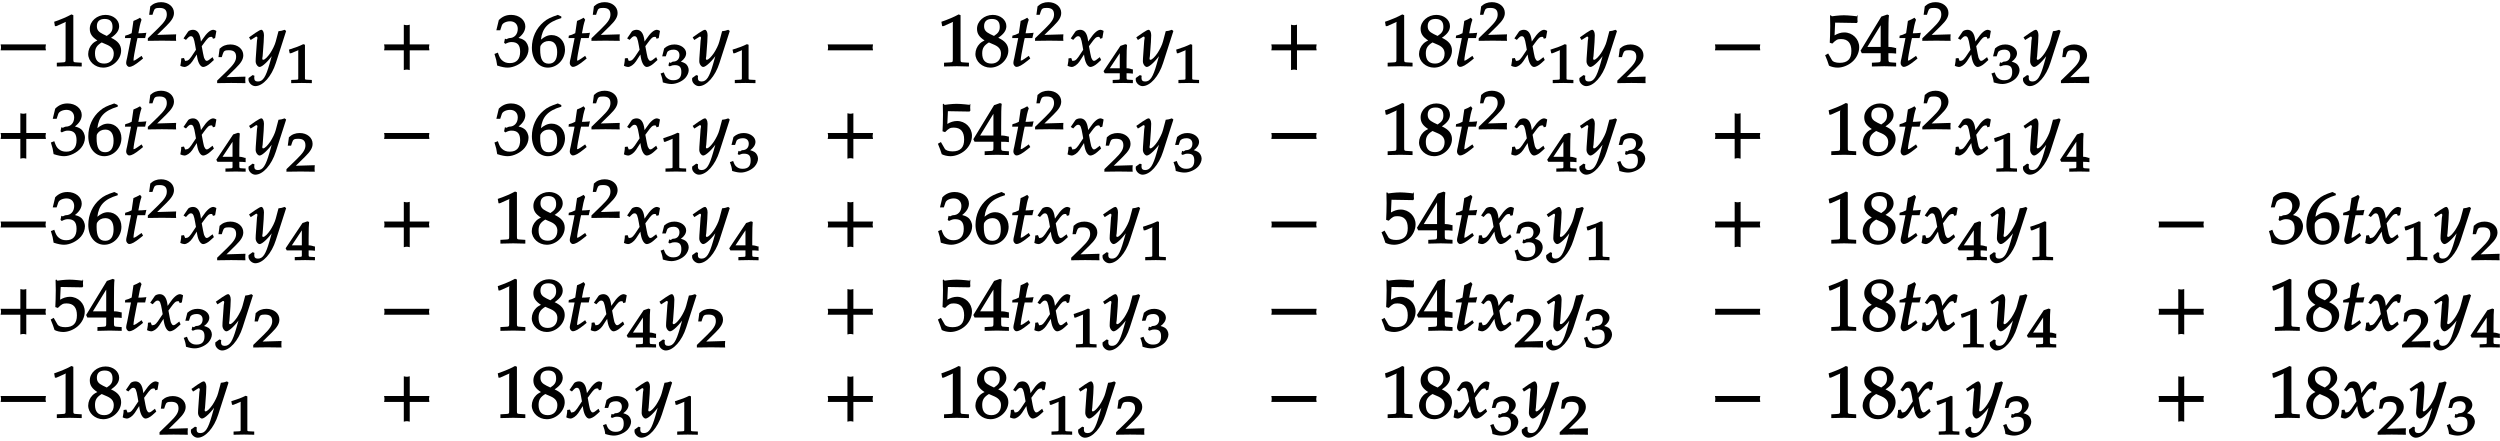
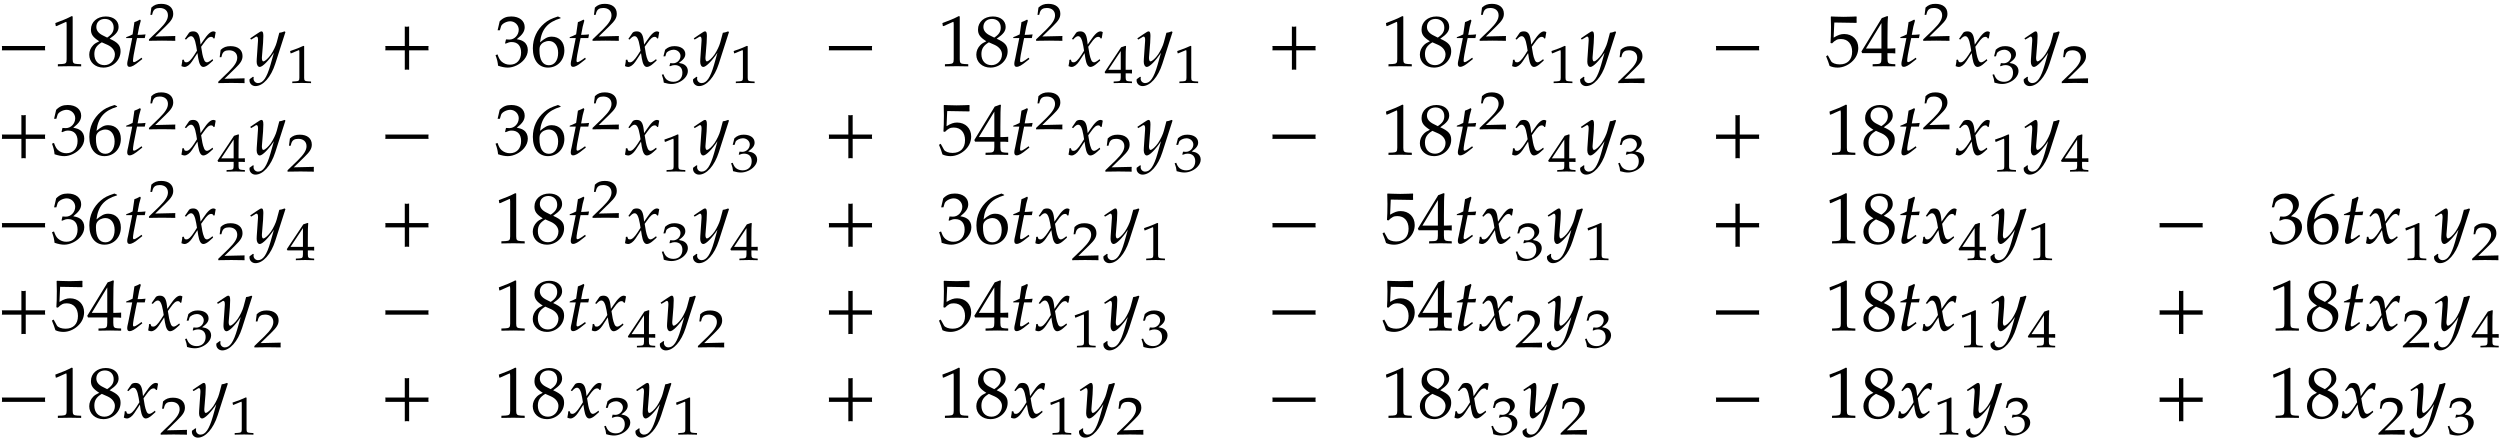
<svg xmlns="http://www.w3.org/2000/svg" xmlns:xlink="http://www.w3.org/1999/xlink" width="552" height="73pt" viewBox="0 0 414 73">
  <defs>
    <symbol overflow="visible" id="a">
-       <path d="M8.266-2.766a1.332 1.332 0 0 1-.047-.359c0-.11.015-.234.062-.484h-7.5c.063.25.063.375.063.484 0 .125 0 .25-.063.5h7.5zm0 0" />
+       <path d="M8.125-2.625c-.016-.125-.031-.25-.031-.36 0-.124.015-.25.031-.359H.953c.031.11.031.235.031.36 0 .109 0 .234-.03.359zm0 0" />
    </symbol>
    <symbol overflow="visible" id="b">
-       <path d="M5.125-.094v-.484l-.75-.047c-.656-.031-.64-.031-.64-.656v-7.172l-.313-.125c-.875.469-1.61.781-2.86 1.219l.125.718h.235l1.547-.687.031-.016c.063 0-.047-.015-.047.266v5.797c0 .625.016.625-.64.656L1-.578v.625L3.125 0l2 .047zm0 0" />
+       <path d="M5 .031v-.36l-.625-.03c-.656-.032-.781-.172-.781-.782v-7.093l-.156-.063c-.782.406-1.626.766-2.72 1.156l.079.5h.125l1.547-.687.031-.016c.063 0 .094.11.094.407v5.796c0 .61-.125.75-.781.782l-.672.03v.36L3.125 0zm0 0" />
    </symbol>
    <symbol overflow="visible" id="c">
-       <path d="M5.672-2.594c0-.953-.563-1.61-1.672-2.11.922-.624 1.344-1.218 1.344-1.937 0-1.03-.985-1.859-2.25-1.859-1.422 0-2.61 1.047-2.61 2.297 0 .812.36 1.36 1.25 1.937-.218.11-.53.266-.796.532a2.443 2.443 0 0 0-.72 1.703C.219-.797 1.345.234 2.704.234c1.547 0 2.969-1.343 2.969-2.828zm-1.219.5c0 1-.61 1.656-1.578 1.656-1.016 0-1.531-.578-1.531-1.687 0-.875.312-1.328 1.11-1.813l.937.407c.75.344 1.062.797 1.062 1.437zM4.25-6.516c0 .688-.25 1.047-.953 1.5l-.625-.296c-.766-.375-1.016-.72-1.016-1.329 0-.78.453-1.187 1.297-1.187.875 0 1.297.437 1.297 1.312zm0 0" />
+       <path d="M5.547-2.469c0-.953-.438-1.469-1.813-2.078 1.094-.75 1.485-1.25 1.485-1.969 0-1.03-.86-1.718-2.125-1.718-1.422 0-2.453.906-2.453 2.156 0 .812.312 1.266 1.375 1.953-.5.234-.704.36-.97.61-.452.453-.687 1-.687 1.609 0 1.234.985 2.14 2.344 2.14 1.547 0 2.844-1.218 2.844-2.703zm-.938.516c0 1-.765 1.781-1.734 1.781C1.859-.172 1.203-.89 1.203-2c0-.875.344-1.422 1.234-1.953l.954.422c.75.344 1.218.922 1.218 1.578zm-.203-4.438c0 .688-.312 1.157-1.078 1.657l-.656-.329c-.766-.359-1.14-.843-1.14-1.437 0-.797.577-1.328 1.421-1.328.875 0 1.453.578 1.453 1.437zm0 0" />
    </symbol>
    <symbol overflow="visible" id="d">
-       <path d="M3.703-5.516c-.453.047-.86.063-1.156.063.172-.984.297-1.578.531-2.25l-.25-.328a7.16 7.16 0 0 1-1.094.531l-.296 2.031c-.391.203-.704.328-1.063.407l-.047.406h1l-.64 3.25C.625-1.11.53-.813.53-.5c0 .297.266.61.5.61.422 0 .922-.282 1.86-1.032.218-.172.14-.125.437-.36l-.25-.437-.672.469c-.36.25-.484.313-.625.313-.093 0-.031.046-.031-.11 0-.297.156-1.234.516-3l.14-.61h1.266l.203-.89zm0 0" />
+       <path d="M3.703-5.266c-.453.047-.86.079-1.312.079.187-1.125.328-1.704.53-2.36l-.124-.172c-.235.14-.563.282-.938.422l-.296 2.031c-.516.25-.829.391-1.047.454l-.032.156H1.5L.828-1.281c-.062.297-.156.593-.156.906 0 .297.125.484.36.484.421 0 .827-.234 1.765-1 .219-.156.14-.109.375-.296l-.125-.22-.531.376c-.36.25-.594.36-.735.36-.093 0-.156-.095-.156-.235 0-.313.14-1.25.516-3.016l.156-.734h1.281zm0 0" />
    </symbol>
    <symbol overflow="visible" id="f">
-       <path d="M5.875-5.875c-.14-.078-.344-.156-.453-.156-.469 0-1.063.468-1.797 1.578l-.453.656.25.094-.078-.578c-.14-1.188-.594-1.75-1.297-1.75-.313 0-.688.14-.797.297L.484-4.61l.407.25c.437-.485.578-.61.812-.61.39 0 .516.36.719 1.532l.125.718-.438.656C1.594-1.25 1.297-.905.953-.905c-.172 0-.172.078-.203.015l-.188-.468-.453.062c0 .36-.03.516-.093.89-.032.141-.047.173-.063.329.219.125.531.203.672.203.39 0 .953-.375 1.328-.938l.906-1.406-.234-.094.125.829c.172 1.015.578 1.609 1 1.609.266 0 .75-.234 1.125-.578l.64-.578-.218-.469c-.578.453-.766.61-.953.61-.188 0-.25-.094-.453-.5.015.046-.11-.407-.172-.75L3.5-3.313l.39-.532c.563-.765.782-1.015 1.157-1.015.187 0 .187-.032.312.312l.36-.11.203-1.171zm0 0" />
+       <path d="M5.781-5.64c-.14-.079-.25-.126-.36-.126-.468 0-.952.438-1.687 1.532l-.453.656-.062-.563c-.14-1.187-.469-1.625-1.172-1.625-.313 0-.578.094-.688.25l-.687 1 .203.11c.36-.407.594-.563.828-.563.39 0 .656.485.86 1.657l.124.75-.468.734C1.703-1.031 1.297-.641.953-.641.781-.64.641-.687.625-.75l-.14-.344-.235.047c0 .234-.016.39-.094.766-.031.156-.031.187-.047.265.172.094.375.141.516.141.39 0 .86-.344 1.234-.906l.907-1.39.125.827C3.062-.328 3.328.125 3.75.125c.266 0 .656-.203 1.031-.547l.578-.516-.093-.234c-.438.36-.735.531-.922.531C4.156-.64 4-.75 3.89-.984a4.761 4.761 0 0 1-.313-1.032l-.203-1.203.422-.578c.547-.781.875-1.062 1.25-1.062.187 0 .328.109.39.28l.172-.046zm0 0" />
    </symbol>
    <symbol overflow="visible" id="g">
-       <path d="M5.953-5.875l-.203-.156c-.375.14-.64.203-1.016.234l-.453 1.703c-.14.563-.531 1.344-.922 1.938-.421.61-.89 1.094-1.156 1.094-.265 0-.11-.438-.094-.594l.172-2.328c.031-.36.047-.829.047-1.157 0-.53-.219-.89-.422-.89-.156 0-.422.125-1 .515L-.14-4.78l.266.437.734-.453c.063-.047.125-.11.204-.11.312 0 .125.485.109.673L.969-1.328l-.016.484c-.015.5.36.969.656.969.454 0 1.547-1.047 2.438-2.39l-.234-.094-.579 2.03c-.609 2.126-1.078 2.86-1.906 2.86-.422 0-.61-.187-.61-.61 0-.062.016-.155.032-.343l-.297-.11-.672.485c-.015.156-.015.219-.015.281 0 .516.578 1.063 1.125 1.063 1.265 0 2.703-1.61 3.406-3.828L6-5.828zm0 0" />
+       <path d="M5.86-5.656l-.141-.11c-.344.141-.61.204-.875.235l-.422 1.578c-.14.562-.563 1.437-.953 2.015-.422.61-1 1.141-1.266 1.141-.265 0-.25-.578-.234-.734l.187-2.313c.016-.375.047-.828.047-1.172 0-.53-.094-.75-.297-.75-.156 0-.312.094-.89.485L.03-4.61l.14.203.595-.344c.062-.063.218-.156.296-.156.313 0 .266.61.25.812L1.11-1.187l-.015.468c0 .5.218.844.515.844.454 0 1.454-1.016 2.344-2.36L3.375-.187c-.61 2.11-1.219 2.985-2.047 2.985a.737.737 0 0 1-.75-.735c0-.062.016-.156.031-.265L.484 1.75l-.562.406c-.016.078-.016.156-.016.203 0 .516.438.938.985.938 1.265 0 2.578-1.485 3.28-3.688zm0 0" />
    </symbol>
    <symbol overflow="visible" id="i">
-       <path d="M8.266-2.766a1.332 1.332 0 0 1-.047-.359c0-.11.015-.234.062-.484h-3.25v-3.266c-.25.063-.375.078-.484.078-.125 0-.25-.016-.5-.078v3.266H.78c.063.25.063.375.063.484 0 .125 0 .25-.063.5h3.266V.641c.25-.063.375-.079.5-.079.11 0 .234.016.484.079v-3.266h3.25zm0 0" />
+       <path d="M8.125-2.625c-.016-.125-.031-.25-.031-.36 0-.124.015-.25.031-.359H4.906v-3.234c-.125.031-.25.047-.36.047-.124 0-.25-.016-.359-.047v3.234H.954c.031.11.031.235.031.36 0 .109 0 .234-.03.359h3.234V.594c.109-.016.234-.031.359-.031.11 0 .234.015.36.03v-3.218zm0 0" />
    </symbol>
    <symbol overflow="visible" id="j">
-       <path d="M5.656-2.813c0-.562-.281-1.171-.703-1.468-.297-.219-.672-.344-.953-.407.734-.562 1.125-1.203 1.125-1.906 0-1.062-1.016-1.906-2.344-1.906-.812 0-1.453.266-2.047.86L.328-5.954h.64l.266-.797c.125-.406.75-.688 1.375-.688.766 0 1.266.5 1.266 1.25 0 .907-.563 1.532-1.406 1.532-.11 0-.469.187-.469.187l-.25-.093-.14.671.202.188C2.297-3.938 2.516-4 2.845-4c1 0 1.422.516 1.422 1.594 0 1.219-.579 1.89-1.704 1.89-.546 0-.937-.14-1.296-.468C.984-1.25.859-1.438.578-2.25l-.562.219C.28-1.234.375-.797.469-.11c.765.25 1.281.343 1.734.343.953 0 2.14-.562 2.813-1.375.406-.484.64-1.109.64-1.671zm0 0" />
+       <path d="M5.516-2.672c0-.578-.235-1.078-.657-1.375-.312-.219-.578-.312-1.171-.422C4.64-5.219 5-5.766 5-6.469c0-1.062-.89-1.765-2.219-1.765-.812 0-1.344.218-1.922.796L.516-5.952H.89l.203-.672c.14-.406.89-.813 1.515-.813.766 0 1.407.641 1.407 1.391 0 .89-.704 1.64-1.547 1.64-.11 0-.563-.03-.563-.03l-.156.64.094.063c.453-.204.672-.266 1-.266 1 0 1.562.64 1.562 1.734 0 1.22-.718 2.016-1.843 2.016a2.035 2.035 0 0 1-1.391-.516C.89-1.03.734-1.296.5-1.953l-.328.125c.266.734.36 1.156.422 1.75.64.219 1.156.312 1.61.312.952 0 2.046-.53 2.702-1.328.407-.5.61-1.015.61-1.578zm0 0" />
    </symbol>
    <symbol overflow="visible" id="k">
-       <path d="M5.719-2.75c0-1.375-.953-2.406-2.219-2.406-.703 0-1.25.328-1.766.75.22-1.844 1.094-2.89 3.375-3.563v-.265L4.531-8.5c-1.156.39-1.75.656-2.36 1.188C.939-6.282.235-4.72.235-3.079.234-1.11 1.344.234 2.875.234c1.563 0 2.844-1.359 2.844-2.984zm-1.297.422c0 1.234-.469 1.906-1.39 1.906-1.016 0-1.423-.734-1.423-2.344 0-.406 0-.546.141-.75.266-.406.719-.656 1.297-.656.906 0 1.375.656 1.375 1.844zm0 0" />
+       <path d="M5.594-2.625C5.594-4 4.766-4.891 3.5-4.891c-.703 0-1.14.282-1.938.938.25-2.172 1.266-3.344 3.407-3.985v-.093l-.438-.203c-1.156.375-1.64.625-2.25 1.14C1.047-6.047.375-4.594.375-2.954c0 1.97.969 3.188 2.5 3.188 1.563 0 2.719-1.218 2.719-2.859zm-1.032.422c0 1.25-.609 2.047-1.53 2.047-1.016 0-1.563-.875-1.563-2.469 0-.422.047-.656.187-.86.25-.406.813-.687 1.39-.687.907 0 1.517.797 1.517 1.969zm0 0" />
    </symbol>
    <symbol overflow="visible" id="n">
-       <path d="M5.625-3.156c0-1.344-1.11-2.438-2.469-2.438-.578 0-1.11.188-1.61.485l.095-2.11 3.578.063.14-.157c-.03-.265-.03-.343-.03-.515 0-.188 0-.266.03-.531l-.093-.11v.203s-1.375-.171-2.188-.171c-.812 0-1.984.171-1.984.171L.89-8.469l-.094.11.031 1.687C.828-5.625.781-4.5.75-3.89l.422.141c.625-.625.844-.75 1.437-.75 1.141 0 1.72.672 1.72 1.969 0 1.328-.626 1.969-1.923 1.969-.656 0-1.156-.172-1.312-.485l-.61-1.062-.5.28c.297.735.454 1.126.641 1.735.344.188.922.328 1.438.328.812 0 1.75-.375 2.406-.953.734-.64 1.156-1.547 1.156-2.437zm0 0" />
+       <path d="M5.484-3.031c0-1.344-.968-2.297-2.328-2.297-.578 0-1 .156-1.75.594l.11-2.5 3.64.062.063-.062c-.016-.22-.016-.282-.016-.47 0-.187 0-.25.016-.468l-.063-.062s-1.265.062-2.078.062C2.266-8.172 1-8.234 1-8.234l-.063.062.032 1.64c0 1.048-.031 2.157-.078 2.688l.25.063c.562-.563.875-.719 1.468-.719 1.141 0 1.86.813 1.86 2.094 0 1.328-.766 2.11-2.063 2.11-.656 0-1.25-.22-1.422-.532l-.546-.985-.282.172C.437-.953.578-.578.734-.047c.344.172.813.281 1.329.281.812 0 1.656-.343 2.312-.921.734-.641 1.11-1.454 1.11-2.344zm0 0" />
    </symbol>
    <symbol overflow="visible" id="o">
-       <path d="M5.766-.094v-.484l-.704-.047c-.578-.031-.578-.063-.578-.781v-.75c.579 0 .829 0 1.282.062v-1L5.734-3s-.671-.188-1.062-.188h-.188v-1.53c0-2.126.016-3.157.094-3.72l-.281-.124-.984.343-3.438 5.64.203.423h3.125v.75c0 .718.016.765-.578.781l-.875.047v.625L3.813 0l1.953.047zM3.344-3.188H1l2.438-3.984-.235-.094v4.079zm0 0" />
+       <path d="M5.64.031v-.36l-.577-.03c-.579-.032-.72-.188-.72-.907v-.89c.72 0 .97 0 1.298.047v-.86s-.579.047-.97.047h-.327v-1.672c0-2.125.031-3.156.093-3.64l-.14-.063-.89.328L.03-2.437l.125.28h3.188v.891c0 .72-.125.891-.719.907l-.734.03v.36L3.812 0zM3.345-2.922H.78L3.344-7.14zm0 0" />
    </symbol>
    <symbol overflow="visible" id="e">
-       <path d="M4.75-.11c-.016-.187-.016-.265-.016-.39s0-.203.032-.547l-3.141.094 1.5-1.469c.938-.922 1.281-1.5 1.281-2.172 0-1.015-.906-1.781-2.14-1.781-.688 0-1.282.219-1.782.703l-.187 1.39h.547l.172-.53c.156-.516.359-.61 1-.61.843 0 1.203.344 1.203 1.094 0 .672-.36 1.234-1.453 2.297L.078-.391v.422L2.406 0l2.36.031zm0 0" />
+       <path d="M4.594.031c-.016-.187-.016-.281-.016-.406 0-.11 0-.203.016-.39l-3.328.078 1.75-1.704c.937-.906 1.234-1.39 1.234-2.062 0-1.016-.75-1.64-1.984-1.64-.688 0-1.172.171-1.641.624L.469-4.266H.75l.11-.406c.171-.516.515-.734 1.156-.734.828 0 1.359.468 1.359 1.218 0 .672-.406 1.329-1.484 2.391L.234-.203V.03L2.391 0zm0 0" />
    </symbol>
    <symbol overflow="visible" id="h">
-       <path d="M4.281-.11V-.5l-.656-.031c-.531-.031-.484.015-.484-.453v-5.344l-.282-.094c-.625.313-1.312.578-2.375.906l.125.594h.22l1.25-.516h.03c.047 0-.078-.062-.078.157v4.297c0 .468.047.421-.469.453L.86-.5v.531L2.61 0l1.672.031zm0 0" />
+       <path d="M4.125.031v-.265l-.516-.032c-.515-.03-.625-.125-.625-.578v-5.25L2.86-6.14c-.625.297-1.312.563-2.203.86l.078.375h.094l1.25-.516.031-.016c.047 0 .079.094.079.297v4.297c0 .453-.11.547-.626.578l-.546.032V.03L2.594 0zm0 0" />
    </symbol>
    <symbol overflow="visible" id="l">
-       <path d="M4.703-2.125c0-.422-.234-.89-.578-1.11a2.69 2.69 0 0 0-.719-.296c.531-.36.875-.875.875-1.39 0-.798-.875-1.454-1.937-1.454-.656 0-1.203.203-1.703.656L.312-4.406h.594l.219-.64c.11-.298.563-.47 1.078-.47.61 0 .969.344.969.907 0 .656-.406 1.078-1.094 1.078-.078 0-.344.203-.344.203l-.265-.094-.125.531.203.141c.39-.172.578-.203.844-.203.796 0 1.093.328 1.093 1.14 0 .907-.421 1.36-1.328 1.36-.437 0-.719-.094-1.015-.344C.906-1 .828-1.094.578-1.75l-.531.188c.234.609.312.937.375 1.468C1.078.11 1.5.172 1.875.172c.766 0 1.75-.422 2.281-1.016.328-.375.547-.86.547-1.281zm0 0" />
+       <path d="M4.547-1.984c0-.422-.203-.797-.547-1.016-.234-.156-.469-.234-.938-.313.766-.546 1.063-.953 1.063-1.468 0-.797-.719-1.313-1.797-1.313-.64 0-1.078.172-1.547.594L.5-4.406h.313l.156-.5c.11-.297.719-.594 1.219-.594.624 0 1.14.469 1.14 1.031 0 .657-.562 1.219-1.25 1.219-.078 0-.453-.031-.453-.031l-.125.469.078.046c.36-.14.547-.187.797-.187.813 0 1.266.469 1.266 1.265 0 .907-.579 1.5-1.485 1.5-.437 0-.828-.124-1.125-.374C.813-.766.671-.97.5-1.438l-.266.078C.437-.813.516-.5.563-.047c.515.156.937.219 1.296.219.782 0 1.657-.39 2.188-.984.328-.36.5-.75.5-1.172zm0 0" />
    </symbol>
    <symbol overflow="visible" id="m">
-       <path d="M4.797-.11V-.5l-.61-.031c-.468-.031-.437-.016-.437-.547v-.531c.422 0 .625.015 1.047.062v-.781l-.047.094s-.578-.204-.89-.204h-.11V-3.53c0-1.578.031-2.344.078-2.781l-.281-.11-.813.281-2.796 4.188.187.344h2.5v.53c0 .532.063.532-.406.548L1.453-.5v.531L3.172 0l1.625.031zm-2-2.328H.969l1.922-2.89-.266-.094v2.984zm0 0" />
+       <path d="M4.64.031v-.265l-.468-.032c-.469-.03-.578-.14-.578-.671v-.657c.578 0 .781 0 1.047.032v-.625s-.47.015-.782.015h-.265V-3.39c0-1.578.015-2.343.062-2.703l-.11-.047-.702.235-2.735 4.11.11.202H2.78v.657c0 .53-.11.656-.578.671l-.594.032V.03L3.172 0zM2.782-2.172H.72l2.062-3.11zm0 0" />
    </symbol>
  </defs>
-   <use xlink:href="#a" x="-.678" y="10.965" />
-   <use xlink:href="#b" x="8.408" y="10.965" />
-   <use xlink:href="#c" x="14.386" y="10.965" />
-   <use xlink:href="#d" x="20.363" y="10.965" />
-   <use xlink:href="#e" x="24.404" y="6.733" />
-   <use xlink:href="#f" x="29.905" y="10.965" />
-   <use xlink:href="#e" x="35.882" y="13.738" />
-   <use xlink:href="#g" x="41.383" y="10.965" />
-   <use xlink:href="#h" x="47.36" y="13.738" />
-   <use xlink:href="#i" x="62.823" y="10.965" />
-   <use xlink:href="#j" x="81.868" y="10.965" />
-   <use xlink:href="#k" x="87.845" y="10.965" />
-   <use xlink:href="#d" x="93.823" y="10.965" />
-   <use xlink:href="#e" x="97.868" y="6.733" />
-   <use xlink:href="#f" x="103.368" y="10.965" />
-   <use xlink:href="#l" x="109.346" y="13.738" />
-   <use xlink:href="#g" x="114.846" y="10.965" />
-   <use xlink:href="#h" x="120.824" y="13.738" />
-   <use xlink:href="#a" x="136.287" y="10.965" />
-   <use xlink:href="#b" x="155.332" y="10.965" />
-   <use xlink:href="#c" x="161.309" y="10.965" />
-   <use xlink:href="#d" x="167.287" y="10.965" />
-   <use xlink:href="#e" x="171.331" y="6.733" />
-   <use xlink:href="#f" x="176.832" y="10.965" />
-   <use xlink:href="#m" x="182.809" y="13.738" />
-   <use xlink:href="#g" x="188.31" y="10.965" />
-   <use xlink:href="#h" x="194.287" y="13.738" />
-   <use xlink:href="#i" x="209.75" y="10.965" />
-   <use xlink:href="#b" x="228.795" y="10.965" />
-   <use xlink:href="#c" x="234.772" y="10.965" />
-   <use xlink:href="#d" x="240.75" y="10.965" />
-   <use xlink:href="#e" x="244.795" y="6.733" />
-   <use xlink:href="#f" x="250.295" y="10.965" />
-   <use xlink:href="#h" x="256.273" y="13.738" />
-   <use xlink:href="#g" x="261.773" y="10.965" />
-   <use xlink:href="#e" x="267.751" y="13.738" />
-   <use xlink:href="#a" x="283.214" y="10.965" />
-   <use xlink:href="#n" x="302.259" y="10.965" />
-   <use xlink:href="#o" x="308.236" y="10.965" />
-   <use xlink:href="#d" x="314.214" y="10.965" />
-   <use xlink:href="#e" x="318.258" y="6.733" />
-   <use xlink:href="#f" x="323.759" y="10.965" />
-   <use xlink:href="#l" x="329.736" y="13.738" />
-   <use xlink:href="#g" x="335.237" y="10.965" />
-   <use xlink:href="#e" x="341.214" y="13.738" />
-   <use xlink:href="#i" x="-.677" y="25.631" />
-   <use xlink:href="#j" x="8.409" y="25.631" />
-   <use xlink:href="#k" x="14.387" y="25.631" />
-   <use xlink:href="#d" x="20.364" y="25.631" />
-   <use xlink:href="#e" x="24.404" y="21.399" />
-   <use xlink:href="#f" x="29.905" y="25.631" />
-   <use xlink:href="#m" x="35.882" y="28.404" />
-   <use xlink:href="#g" x="41.383" y="25.631" />
-   <use xlink:href="#e" x="47.36" y="28.404" />
-   <use xlink:href="#a" x="62.823" y="25.631" />
-   <use xlink:href="#j" x="81.868" y="25.631" />
-   <use xlink:href="#k" x="87.845" y="25.631" />
-   <use xlink:href="#d" x="93.823" y="25.631" />
-   <use xlink:href="#e" x="97.868" y="21.399" />
-   <use xlink:href="#f" x="103.368" y="25.631" />
-   <use xlink:href="#h" x="109.346" y="28.404" />
-   <use xlink:href="#g" x="114.846" y="25.631" />
-   <use xlink:href="#l" x="120.824" y="28.404" />
-   <use xlink:href="#i" x="136.287" y="25.631" />
-   <use xlink:href="#n" x="155.332" y="25.631" />
-   <use xlink:href="#o" x="161.309" y="25.631" />
-   <use xlink:href="#d" x="167.287" y="25.631" />
-   <use xlink:href="#e" x="171.331" y="21.399" />
-   <use xlink:href="#f" x="176.832" y="25.631" />
-   <use xlink:href="#e" x="182.809" y="28.404" />
-   <use xlink:href="#g" x="188.31" y="25.631" />
-   <use xlink:href="#l" x="194.287" y="28.404" />
-   <use xlink:href="#a" x="209.75" y="25.631" />
-   <use xlink:href="#b" x="228.795" y="25.631" />
-   <use xlink:href="#c" x="234.772" y="25.631" />
-   <use xlink:href="#d" x="240.75" y="25.631" />
-   <use xlink:href="#e" x="244.795" y="21.399" />
-   <use xlink:href="#f" x="250.295" y="25.631" />
-   <use xlink:href="#m" x="256.273" y="28.404" />
-   <use xlink:href="#g" x="261.773" y="25.631" />
-   <use xlink:href="#l" x="267.751" y="28.404" />
-   <use xlink:href="#i" x="283.214" y="25.631" />
-   <use xlink:href="#b" x="302.259" y="25.631" />
-   <use xlink:href="#c" x="308.236" y="25.631" />
-   <use xlink:href="#d" x="314.214" y="25.631" />
-   <use xlink:href="#e" x="318.258" y="21.399" />
-   <use xlink:href="#f" x="323.759" y="25.631" />
-   <use xlink:href="#h" x="329.736" y="28.404" />
-   <use xlink:href="#g" x="335.237" y="25.631" />
-   <use xlink:href="#m" x="341.214" y="28.404" />
-   <use xlink:href="#a" x="-.677" y="40.297" />
-   <use xlink:href="#j" x="8.409" y="40.297" />
-   <use xlink:href="#k" x="14.387" y="40.297" />
-   <use xlink:href="#d" x="20.364" y="40.297" />
-   <use xlink:href="#e" x="24.404" y="36.065" />
-   <use xlink:href="#f" x="29.905" y="40.297" />
-   <use xlink:href="#e" x="35.882" y="43.07" />
-   <use xlink:href="#g" x="41.383" y="40.297" />
-   <use xlink:href="#m" x="47.36" y="43.07" />
-   <use xlink:href="#i" x="62.823" y="40.297" />
-   <use xlink:href="#b" x="81.868" y="40.297" />
-   <use xlink:href="#c" x="87.845" y="40.297" />
-   <use xlink:href="#d" x="93.823" y="40.297" />
-   <use xlink:href="#e" x="97.868" y="36.065" />
-   <use xlink:href="#f" x="103.368" y="40.297" />
-   <use xlink:href="#l" x="109.346" y="43.07" />
-   <use xlink:href="#g" x="114.846" y="40.297" />
-   <use xlink:href="#m" x="120.824" y="43.07" />
-   <use xlink:href="#i" x="136.287" y="40.297" />
-   <use xlink:href="#j" x="155.332" y="40.297" />
-   <use xlink:href="#k" x="161.309" y="40.297" />
-   <use xlink:href="#d" x="167.287" y="40.297" />
-   <use xlink:href="#f" x="171.328" y="40.297" />
-   <use xlink:href="#e" x="177.309" y="43.07" />
-   <use xlink:href="#g" x="182.809" y="40.297" />
-   <use xlink:href="#h" x="188.787" y="43.07" />
-   <use xlink:href="#a" x="209.75" y="40.297" />
-   <use xlink:href="#n" x="228.795" y="40.297" />
-   <use xlink:href="#o" x="234.772" y="40.297" />
-   <use xlink:href="#d" x="240.75" y="40.297" />
-   <use xlink:href="#f" x="244.791" y="40.297" />
-   <use xlink:href="#l" x="250.772" y="43.07" />
-   <use xlink:href="#g" x="256.273" y="40.297" />
-   <use xlink:href="#h" x="262.25" y="43.07" />
-   <use xlink:href="#i" x="283.214" y="40.297" />
-   <use xlink:href="#b" x="302.259" y="40.297" />
-   <use xlink:href="#c" x="308.236" y="40.297" />
-   <use xlink:href="#d" x="314.214" y="40.297" />
-   <use xlink:href="#f" x="318.255" y="40.297" />
-   <use xlink:href="#m" x="324.236" y="43.07" />
-   <use xlink:href="#g" x="329.736" y="40.297" />
-   <use xlink:href="#h" x="335.714" y="43.07" />
-   <use xlink:href="#a" x="356.677" y="40.297" />
-   <use xlink:href="#j" x="375.722" y="40.297" />
-   <use xlink:href="#k" x="381.699" y="40.297" />
-   <use xlink:href="#d" x="387.677" y="40.297" />
-   <use xlink:href="#f" x="391.718" y="40.297" />
-   <use xlink:href="#h" x="397.699" y="43.07" />
-   <use xlink:href="#g" x="403.2" y="40.297" />
-   <use xlink:href="#e" x="409.177" y="43.07" />
-   <use xlink:href="#i" x="-.677" y="54.743" />
-   <use xlink:href="#n" x="8.409" y="54.743" />
-   <use xlink:href="#o" x="14.387" y="54.743" />
-   <use xlink:href="#d" x="20.364" y="54.743" />
-   <use xlink:href="#f" x="24.393" y="54.743" />
-   <use xlink:href="#l" x="30.382" y="57.516" />
-   <use xlink:href="#g" x="35.882" y="54.743" />
-   <use xlink:href="#e" x="41.86" y="57.516" />
-   <use xlink:href="#a" x="62.823" y="54.743" />
-   <use xlink:href="#b" x="81.868" y="54.743" />
-   <use xlink:href="#c" x="87.845" y="54.743" />
-   <use xlink:href="#d" x="93.823" y="54.743" />
-   <use xlink:href="#f" x="97.864" y="54.743" />
-   <use xlink:href="#m" x="103.846" y="57.516" />
-   <use xlink:href="#g" x="109.346" y="54.743" />
-   <use xlink:href="#e" x="115.323" y="57.516" />
-   <use xlink:href="#i" x="136.287" y="54.743" />
-   <use xlink:href="#n" x="155.332" y="54.743" />
-   <use xlink:href="#o" x="161.309" y="54.743" />
-   <use xlink:href="#d" x="167.287" y="54.743" />
-   <use xlink:href="#f" x="171.328" y="54.743" />
-   <use xlink:href="#h" x="177.309" y="57.516" />
-   <use xlink:href="#g" x="182.809" y="54.743" />
-   <use xlink:href="#l" x="188.787" y="57.516" />
-   <use xlink:href="#a" x="209.75" y="54.743" />
-   <use xlink:href="#n" x="228.795" y="54.743" />
-   <use xlink:href="#o" x="234.772" y="54.743" />
-   <use xlink:href="#d" x="240.75" y="54.743" />
-   <use xlink:href="#f" x="244.791" y="54.743" />
-   <g>
-     <use xlink:href="#e" x="250.772" y="57.516" />
-   </g>
-   <g>
-     <use xlink:href="#g" x="256.273" y="54.743" />
-   </g>
-   <g>
-     <use xlink:href="#l" x="262.25" y="57.516" />
-   </g>
-   <g>
-     <use xlink:href="#a" x="283.214" y="54.743" />
-   </g>
-   <g>
-     <use xlink:href="#b" x="302.259" y="54.743" />
-     <use xlink:href="#c" x="308.236" y="54.743" />
-     <use xlink:href="#d" x="314.214" y="54.743" />
-   </g>
-   <g>
-     <use xlink:href="#f" x="318.255" y="54.743" />
-   </g>
-   <g>
-     <use xlink:href="#h" x="324.236" y="57.516" />
-   </g>
-   <g>
-     <use xlink:href="#g" x="329.736" y="54.743" />
-   </g>
-   <g>
-     <use xlink:href="#m" x="335.714" y="57.516" />
-   </g>
-   <g>
-     <use xlink:href="#i" x="356.677" y="54.743" />
-   </g>
-   <g>
-     <use xlink:href="#b" x="375.722" y="54.743" />
-     <use xlink:href="#c" x="381.699" y="54.743" />
-     <use xlink:href="#d" x="387.677" y="54.743" />
-   </g>
-   <g>
-     <use xlink:href="#f" x="391.718" y="54.743" />
-   </g>
-   <g>
-     <use xlink:href="#e" x="397.699" y="57.516" />
-   </g>
-   <g>
-     <use xlink:href="#g" x="403.2" y="54.743" />
-   </g>
-   <g>
-     <use xlink:href="#m" x="409.177" y="57.516" />
-   </g>
-   <g>
-     <use xlink:href="#a" x="-.677" y="69.188" />
-     <use xlink:href="#b" x="8.409" y="69.188" />
-     <use xlink:href="#c" x="14.387" y="69.188" />
-     <use xlink:href="#f" x="20.364" y="69.188" />
-   </g>
-   <g>
-     <use xlink:href="#e" x="26.341" y="71.962" />
-   </g>
-   <g>
-     <use xlink:href="#g" x="31.842" y="69.188" />
-   </g>
-   <g>
-     <use xlink:href="#h" x="37.819" y="71.962" />
-   </g>
-   <g>
-     <use xlink:href="#i" x="62.823" y="69.188" />
-   </g>
-   <g>
-     <use xlink:href="#b" x="81.868" y="69.188" />
-     <use xlink:href="#c" x="87.845" y="69.188" />
-     <use xlink:href="#f" x="93.823" y="69.188" />
-   </g>
-   <g>
-     <use xlink:href="#l" x="99.805" y="71.962" />
-   </g>
-   <g>
-     <use xlink:href="#g" x="105.305" y="69.188" />
-   </g>
-   <g>
-     <use xlink:href="#h" x="111.283" y="71.962" />
-   </g>
-   <g>
-     <use xlink:href="#i" x="136.287" y="69.188" />
-   </g>
-   <g>
-     <use xlink:href="#b" x="155.332" y="69.188" />
-     <use xlink:href="#c" x="161.309" y="69.188" />
-     <use xlink:href="#f" x="167.287" y="69.188" />
-   </g>
-   <g>
-     <use xlink:href="#h" x="173.268" y="71.962" />
-   </g>
-   <g>
-     <use xlink:href="#g" x="178.769" y="69.188" />
-   </g>
-   <g>
-     <use xlink:href="#e" x="184.746" y="71.962" />
-   </g>
-   <g>
-     <use xlink:href="#a" x="209.75" y="69.188" />
-   </g>
-   <g>
-     <use xlink:href="#b" x="228.795" y="69.188" />
-     <use xlink:href="#c" x="234.772" y="69.188" />
-     <use xlink:href="#f" x="240.75" y="69.188" />
-   </g>
-   <g>
-     <use xlink:href="#l" x="246.732" y="71.962" />
-   </g>
-   <g>
-     <use xlink:href="#g" x="252.232" y="69.188" />
-   </g>
-   <g>
-     <use xlink:href="#e" x="258.21" y="71.962" />
-   </g>
-   <g>
-     <use xlink:href="#a" x="283.214" y="69.188" />
-   </g>
-   <g>
-     <use xlink:href="#b" x="302.259" y="69.188" />
-     <use xlink:href="#c" x="308.236" y="69.188" />
-     <use xlink:href="#f" x="314.214" y="69.188" />
-   </g>
-   <g>
-     <use xlink:href="#h" x="320.195" y="71.962" />
-   </g>
-   <g>
-     <use xlink:href="#g" x="325.695" y="69.188" />
-   </g>
-   <g>
-     <use xlink:href="#l" x="331.673" y="71.962" />
-   </g>
-   <g>
-     <use xlink:href="#i" x="356.677" y="69.188" />
-   </g>
-   <g>
-     <use xlink:href="#b" x="375.722" y="69.188" />
-     <use xlink:href="#c" x="381.699" y="69.188" />
-     <use xlink:href="#f" x="387.677" y="69.188" />
-   </g>
-   <g>
-     <use xlink:href="#e" x="393.659" y="71.962" />
-   </g>
-   <g>
-     <use xlink:href="#g" x="399.159" y="69.188" />
-   </g>
-   <g>
-     <use xlink:href="#l" x="405.136" y="71.962" />
+   <use xlink:href="#a" x="-.645" y="10.961" />
+   <use xlink:href="#b" x="8.441" y="10.961" />
+   <use xlink:href="#c" x="14.419" y="10.961" />
+   <use xlink:href="#d" x="20.396" y="10.961" />
+   <use xlink:href="#e" x="24.436" y="6.728" />
+   <use xlink:href="#f" x="29.933" y="10.961" />
+   <use xlink:href="#e" x="35.911" y="13.734" />
+   <use xlink:href="#g" x="41.407" y="10.961" />
+   <use xlink:href="#h" x="47.385" y="13.734" />
+   <use xlink:href="#i" x="62.844" y="10.961" />
+   <use xlink:href="#j" x="81.889" y="10.961" />
+   <use xlink:href="#k" x="87.866" y="10.961" />
+   <use xlink:href="#d" x="93.844" y="10.961" />
+   <use xlink:href="#e" x="97.889" y="6.728" />
+   <use xlink:href="#f" x="103.385" y="10.961" />
+   <use xlink:href="#l" x="109.363" y="13.734" />
+   <use xlink:href="#g" x="114.859" y="10.961" />
+   <use xlink:href="#h" x="120.837" y="13.734" />
+   <use xlink:href="#a" x="136.296" y="10.961" />
+   <use xlink:href="#b" x="155.341" y="10.961" />
+   <use xlink:href="#c" x="161.318" y="10.961" />
+   <use xlink:href="#d" x="167.296" y="10.961" />
+   <use xlink:href="#e" x="171.341" y="6.728" />
+   <use xlink:href="#f" x="176.837" y="10.961" />
+   <use xlink:href="#m" x="182.815" y="13.734" />
+   <use xlink:href="#g" x="188.312" y="10.961" />
+   <use xlink:href="#h" x="194.289" y="13.734" />
+   <use xlink:href="#i" x="209.748" y="10.961" />
+   <use xlink:href="#b" x="228.793" y="10.961" />
+   <use xlink:href="#c" x="234.77" y="10.961" />
+   <use xlink:href="#d" x="240.748" y="10.961" />
+   <use xlink:href="#e" x="244.793" y="6.728" />
+   <use xlink:href="#f" x="250.289" y="10.961" />
+   <use xlink:href="#h" x="256.267" y="13.734" />
+   <use xlink:href="#g" x="261.764" y="10.961" />
+   <use xlink:href="#e" x="267.741" y="13.734" />
+   <use xlink:href="#a" x="283.2" y="10.961" />
+   <use xlink:href="#n" x="302.245" y="10.961" />
+   <use xlink:href="#o" x="308.222" y="10.961" />
+   <use xlink:href="#d" x="314.2" y="10.961" />
+   <use xlink:href="#e" x="318.245" y="6.728" />
+   <use xlink:href="#f" x="323.742" y="10.961" />
+   <use xlink:href="#l" x="329.719" y="13.734" />
+   <use xlink:href="#g" x="335.216" y="10.961" />
+   <use xlink:href="#e" x="341.193" y="13.734" />
+   <use xlink:href="#i" x="-.645" y="25.622" />
+   <use xlink:href="#j" x="8.441" y="25.622" />
+   <use xlink:href="#k" x="14.419" y="25.622" />
+   <use xlink:href="#d" x="20.396" y="25.622" />
+   <use xlink:href="#e" x="24.436" y="21.39" />
+   <use xlink:href="#f" x="29.933" y="25.622" />
+   <use xlink:href="#m" x="35.911" y="28.396" />
+   <use xlink:href="#g" x="41.407" y="25.622" />
+   <use xlink:href="#e" x="47.385" y="28.396" />
+   <use xlink:href="#a" x="62.844" y="25.622" />
+   <use xlink:href="#j" x="81.889" y="25.622" />
+   <use xlink:href="#k" x="87.866" y="25.622" />
+   <use xlink:href="#d" x="93.844" y="25.622" />
+   <use xlink:href="#e" x="97.889" y="21.39" />
+   <use xlink:href="#f" x="103.385" y="25.622" />
+   <use xlink:href="#h" x="109.363" y="28.396" />
+   <use xlink:href="#g" x="114.859" y="25.622" />
+   <use xlink:href="#l" x="120.837" y="28.396" />
+   <use xlink:href="#i" x="136.296" y="25.622" />
+   <use xlink:href="#n" x="155.341" y="25.622" />
+   <use xlink:href="#o" x="161.318" y="25.622" />
+   <use xlink:href="#d" x="167.296" y="25.622" />
+   <use xlink:href="#e" x="171.341" y="21.39" />
+   <use xlink:href="#f" x="176.837" y="25.622" />
+   <use xlink:href="#e" x="182.815" y="28.396" />
+   <use xlink:href="#g" x="188.312" y="25.622" />
+   <use xlink:href="#l" x="194.289" y="28.396" />
+   <use xlink:href="#a" x="209.748" y="25.622" />
+   <use xlink:href="#b" x="228.793" y="25.622" />
+   <use xlink:href="#c" x="234.77" y="25.622" />
+   <use xlink:href="#d" x="240.748" y="25.622" />
+   <use xlink:href="#e" x="244.793" y="21.39" />
+   <use xlink:href="#f" x="250.289" y="25.622" />
+   <use xlink:href="#m" x="256.267" y="28.396" />
+   <use xlink:href="#g" x="261.764" y="25.622" />
+   <use xlink:href="#l" x="267.741" y="28.396" />
+   <use xlink:href="#i" x="283.2" y="25.622" />
+   <use xlink:href="#b" x="302.245" y="25.622" />
+   <use xlink:href="#c" x="308.222" y="25.622" />
+   <use xlink:href="#d" x="314.2" y="25.622" />
+   <use xlink:href="#e" x="318.245" y="21.39" />
+   <use xlink:href="#f" x="323.742" y="25.622" />
+   <use xlink:href="#h" x="329.719" y="28.396" />
+   <use xlink:href="#g" x="335.216" y="25.622" />
+   <use xlink:href="#m" x="341.193" y="28.396" />
+   <use xlink:href="#a" x="-.645" y="40.284" />
+   <use xlink:href="#j" x="8.441" y="40.284" />
+   <use xlink:href="#k" x="14.419" y="40.284" />
+   <use xlink:href="#d" x="20.396" y="40.284" />
+   <use xlink:href="#e" x="24.436" y="36.052" />
+   <use xlink:href="#f" x="29.933" y="40.284" />
+   <use xlink:href="#e" x="35.911" y="43.058" />
+   <use xlink:href="#g" x="41.407" y="40.284" />
+   <use xlink:href="#m" x="47.385" y="43.058" />
+   <use xlink:href="#i" x="62.844" y="40.284" />
+   <use xlink:href="#b" x="81.889" y="40.284" />
+   <use xlink:href="#c" x="87.866" y="40.284" />
+   <use xlink:href="#d" x="93.844" y="40.284" />
+   <use xlink:href="#e" x="97.889" y="36.052" />
+   <use xlink:href="#f" x="103.385" y="40.284" />
+   <use xlink:href="#l" x="109.363" y="43.058" />
+   <use xlink:href="#g" x="114.859" y="40.284" />
+   <use xlink:href="#m" x="120.837" y="43.058" />
+   <use xlink:href="#i" x="136.296" y="40.284" />
+   <use xlink:href="#j" x="155.341" y="40.284" />
+   <use xlink:href="#k" x="161.318" y="40.284" />
+   <use xlink:href="#d" x="167.296" y="40.284" />
+   <use xlink:href="#f" x="171.337" y="40.284" />
+   <use xlink:href="#e" x="177.318" y="43.058" />
+   <use xlink:href="#g" x="182.815" y="40.284" />
+   <use xlink:href="#h" x="188.793" y="43.058" />
+   <use xlink:href="#a" x="209.748" y="40.284" />
+   <use xlink:href="#n" x="228.793" y="40.284" />
+   <use xlink:href="#o" x="234.77" y="40.284" />
+   <use xlink:href="#d" x="240.748" y="40.284" />
+   <use xlink:href="#f" x="244.789" y="40.284" />
+   <use xlink:href="#l" x="250.77" y="43.058" />
+   <use xlink:href="#g" x="256.267" y="40.284" />
+   <use xlink:href="#h" x="262.245" y="43.058" />
+   <use xlink:href="#i" x="283.2" y="40.284" />
+   <use xlink:href="#b" x="302.245" y="40.284" />
+   <use xlink:href="#c" x="308.222" y="40.284" />
+   <use xlink:href="#d" x="314.2" y="40.284" />
+   <use xlink:href="#f" x="318.241" y="40.284" />
+   <use xlink:href="#m" x="324.223" y="43.058" />
+   <use xlink:href="#g" x="329.719" y="40.284" />
+   <use xlink:href="#h" x="335.697" y="43.058" />
+   <use xlink:href="#a" x="356.653" y="40.284" />
+   <use xlink:href="#j" x="375.698" y="40.284" />
+   <use xlink:href="#k" x="381.675" y="40.284" />
+   <use xlink:href="#d" x="387.653" y="40.284" />
+   <use xlink:href="#f" x="391.694" y="40.284" />
+   <use xlink:href="#h" x="397.675" y="43.058" />
+   <use xlink:href="#g" x="403.171" y="40.284" />
+   <use xlink:href="#e" x="409.149" y="43.058" />
+   <use xlink:href="#i" x="-.645" y="54.73" />
+   <use xlink:href="#n" x="8.441" y="54.73" />
+   <use xlink:href="#o" x="14.419" y="54.73" />
+   <use xlink:href="#d" x="20.396" y="54.73" />
+   <use xlink:href="#f" x="24.425" y="54.73" />
+   <use xlink:href="#l" x="30.414" y="57.504" />
+   <use xlink:href="#g" x="35.911" y="54.73" />
+   <use xlink:href="#e" x="41.888" y="57.504" />
+   <use xlink:href="#a" x="62.844" y="54.73" />
+   <use xlink:href="#b" x="81.889" y="54.73" />
+   <use xlink:href="#c" x="87.866" y="54.73" />
+   <use xlink:href="#d" x="93.844" y="54.73" />
+   <use xlink:href="#f" x="97.885" y="54.73" />
+   <use xlink:href="#m" x="103.866" y="57.504" />
+   <use xlink:href="#g" x="109.363" y="54.73" />
+   <use xlink:href="#e" x="115.34" y="57.504" />
+   <use xlink:href="#i" x="136.296" y="54.73" />
+   <use xlink:href="#n" x="155.341" y="54.73" />
+   <use xlink:href="#o" x="161.318" y="54.73" />
+   <use xlink:href="#d" x="167.296" y="54.73" />
+   <use xlink:href="#f" x="171.337" y="54.73" />
+   <use xlink:href="#h" x="177.318" y="57.504" />
+   <use xlink:href="#g" x="182.815" y="54.73" />
+   <use xlink:href="#l" x="188.793" y="57.504" />
+   <use xlink:href="#a" x="209.748" y="54.73" />
+   <use xlink:href="#n" x="228.793" y="54.73" />
+   <use xlink:href="#o" x="234.77" y="54.73" />
+   <use xlink:href="#d" x="240.748" y="54.73" />
+   <use xlink:href="#f" x="244.789" y="54.73" />
+   <g>
+     <use xlink:href="#e" x="250.771" y="57.504" />
+   </g>
+   <g>
+     <use xlink:href="#g" x="256.267" y="54.73" />
+   </g>
+   <g>
+     <use xlink:href="#l" x="262.245" y="57.504" />
+   </g>
+   <g>
+     <use xlink:href="#a" x="283.2" y="54.73" />
+   </g>
+   <g>
+     <use xlink:href="#b" x="302.245" y="54.73" />
+     <use xlink:href="#c" x="308.222" y="54.73" />
+     <use xlink:href="#d" x="314.2" y="54.73" />
+   </g>
+   <g>
+     <use xlink:href="#f" x="318.241" y="54.73" />
+   </g>
+   <g>
+     <use xlink:href="#h" x="324.223" y="57.504" />
+   </g>
+   <g>
+     <use xlink:href="#g" x="329.719" y="54.73" />
+   </g>
+   <g>
+     <use xlink:href="#m" x="335.697" y="57.504" />
+   </g>
+   <g>
+     <use xlink:href="#i" x="356.653" y="54.73" />
+   </g>
+   <g>
+     <use xlink:href="#b" x="375.698" y="54.73" />
+     <use xlink:href="#c" x="381.675" y="54.73" />
+     <use xlink:href="#d" x="387.653" y="54.73" />
+   </g>
+   <g>
+     <use xlink:href="#f" x="391.694" y="54.73" />
+   </g>
+   <g>
+     <use xlink:href="#e" x="397.675" y="57.504" />
+   </g>
+   <g>
+     <use xlink:href="#g" x="403.171" y="54.73" />
+   </g>
+   <g>
+     <use xlink:href="#m" x="409.149" y="57.504" />
+   </g>
+   <g>
+     <use xlink:href="#a" x="-.645" y="69.176" />
+     <use xlink:href="#b" x="8.441" y="69.176" />
+     <use xlink:href="#c" x="14.419" y="69.176" />
+     <use xlink:href="#f" x="20.396" y="69.176" />
+   </g>
+   <g>
+     <use xlink:href="#e" x="26.373" y="71.95" />
+   </g>
+   <g>
+     <use xlink:href="#g" x="31.87" y="69.176" />
+   </g>
+   <g>
+     <use xlink:href="#h" x="37.847" y="71.95" />
+   </g>
+   <g>
+     <use xlink:href="#i" x="62.844" y="69.176" />
+   </g>
+   <g>
+     <use xlink:href="#b" x="81.889" y="69.176" />
+     <use xlink:href="#c" x="87.866" y="69.176" />
+     <use xlink:href="#f" x="93.844" y="69.176" />
+   </g>
+   <g>
+     <use xlink:href="#l" x="99.825" y="71.95" />
+   </g>
+   <g>
+     <use xlink:href="#g" x="105.322" y="69.176" />
+   </g>
+   <g>
+     <use xlink:href="#h" x="111.3" y="71.95" />
+   </g>
+   <g>
+     <use xlink:href="#i" x="136.296" y="69.176" />
+   </g>
+   <g>
+     <use xlink:href="#b" x="155.341" y="69.176" />
+     <use xlink:href="#c" x="161.318" y="69.176" />
+     <use xlink:href="#f" x="167.296" y="69.176" />
+   </g>
+   <g>
+     <use xlink:href="#h" x="173.278" y="71.95" />
+   </g>
+   <g>
+     <use xlink:href="#g" x="178.774" y="69.176" />
+   </g>
+   <g>
+     <use xlink:href="#e" x="184.752" y="71.95" />
+   </g>
+   <g>
+     <use xlink:href="#a" x="209.748" y="69.176" />
+   </g>
+   <g>
+     <use xlink:href="#b" x="228.793" y="69.176" />
+     <use xlink:href="#c" x="234.77" y="69.176" />
+     <use xlink:href="#f" x="240.748" y="69.176" />
+   </g>
+   <g>
+     <use xlink:href="#l" x="246.73" y="71.95" />
+   </g>
+   <g>
+     <use xlink:href="#g" x="252.226" y="69.176" />
+   </g>
+   <g>
+     <use xlink:href="#e" x="258.204" y="71.95" />
+   </g>
+   <g>
+     <use xlink:href="#a" x="283.2" y="69.176" />
+   </g>
+   <g>
+     <use xlink:href="#b" x="302.245" y="69.176" />
+     <use xlink:href="#c" x="308.222" y="69.176" />
+     <use xlink:href="#f" x="314.2" y="69.176" />
+   </g>
+   <g>
+     <use xlink:href="#h" x="320.182" y="71.95" />
+   </g>
+   <g>
+     <use xlink:href="#g" x="325.678" y="69.176" />
+   </g>
+   <g>
+     <use xlink:href="#l" x="331.656" y="71.95" />
+   </g>
+   <g>
+     <use xlink:href="#i" x="356.653" y="69.176" />
+   </g>
+   <g>
+     <use xlink:href="#b" x="375.698" y="69.176" />
+     <use xlink:href="#c" x="381.675" y="69.176" />
+     <use xlink:href="#f" x="387.653" y="69.176" />
+   </g>
+   <g>
+     <use xlink:href="#e" x="393.634" y="71.95" />
+   </g>
+   <g>
+     <use xlink:href="#g" x="399.131" y="69.176" />
+   </g>
+   <g>
+     <use xlink:href="#l" x="405.108" y="71.95" />
  </g>
</svg>
